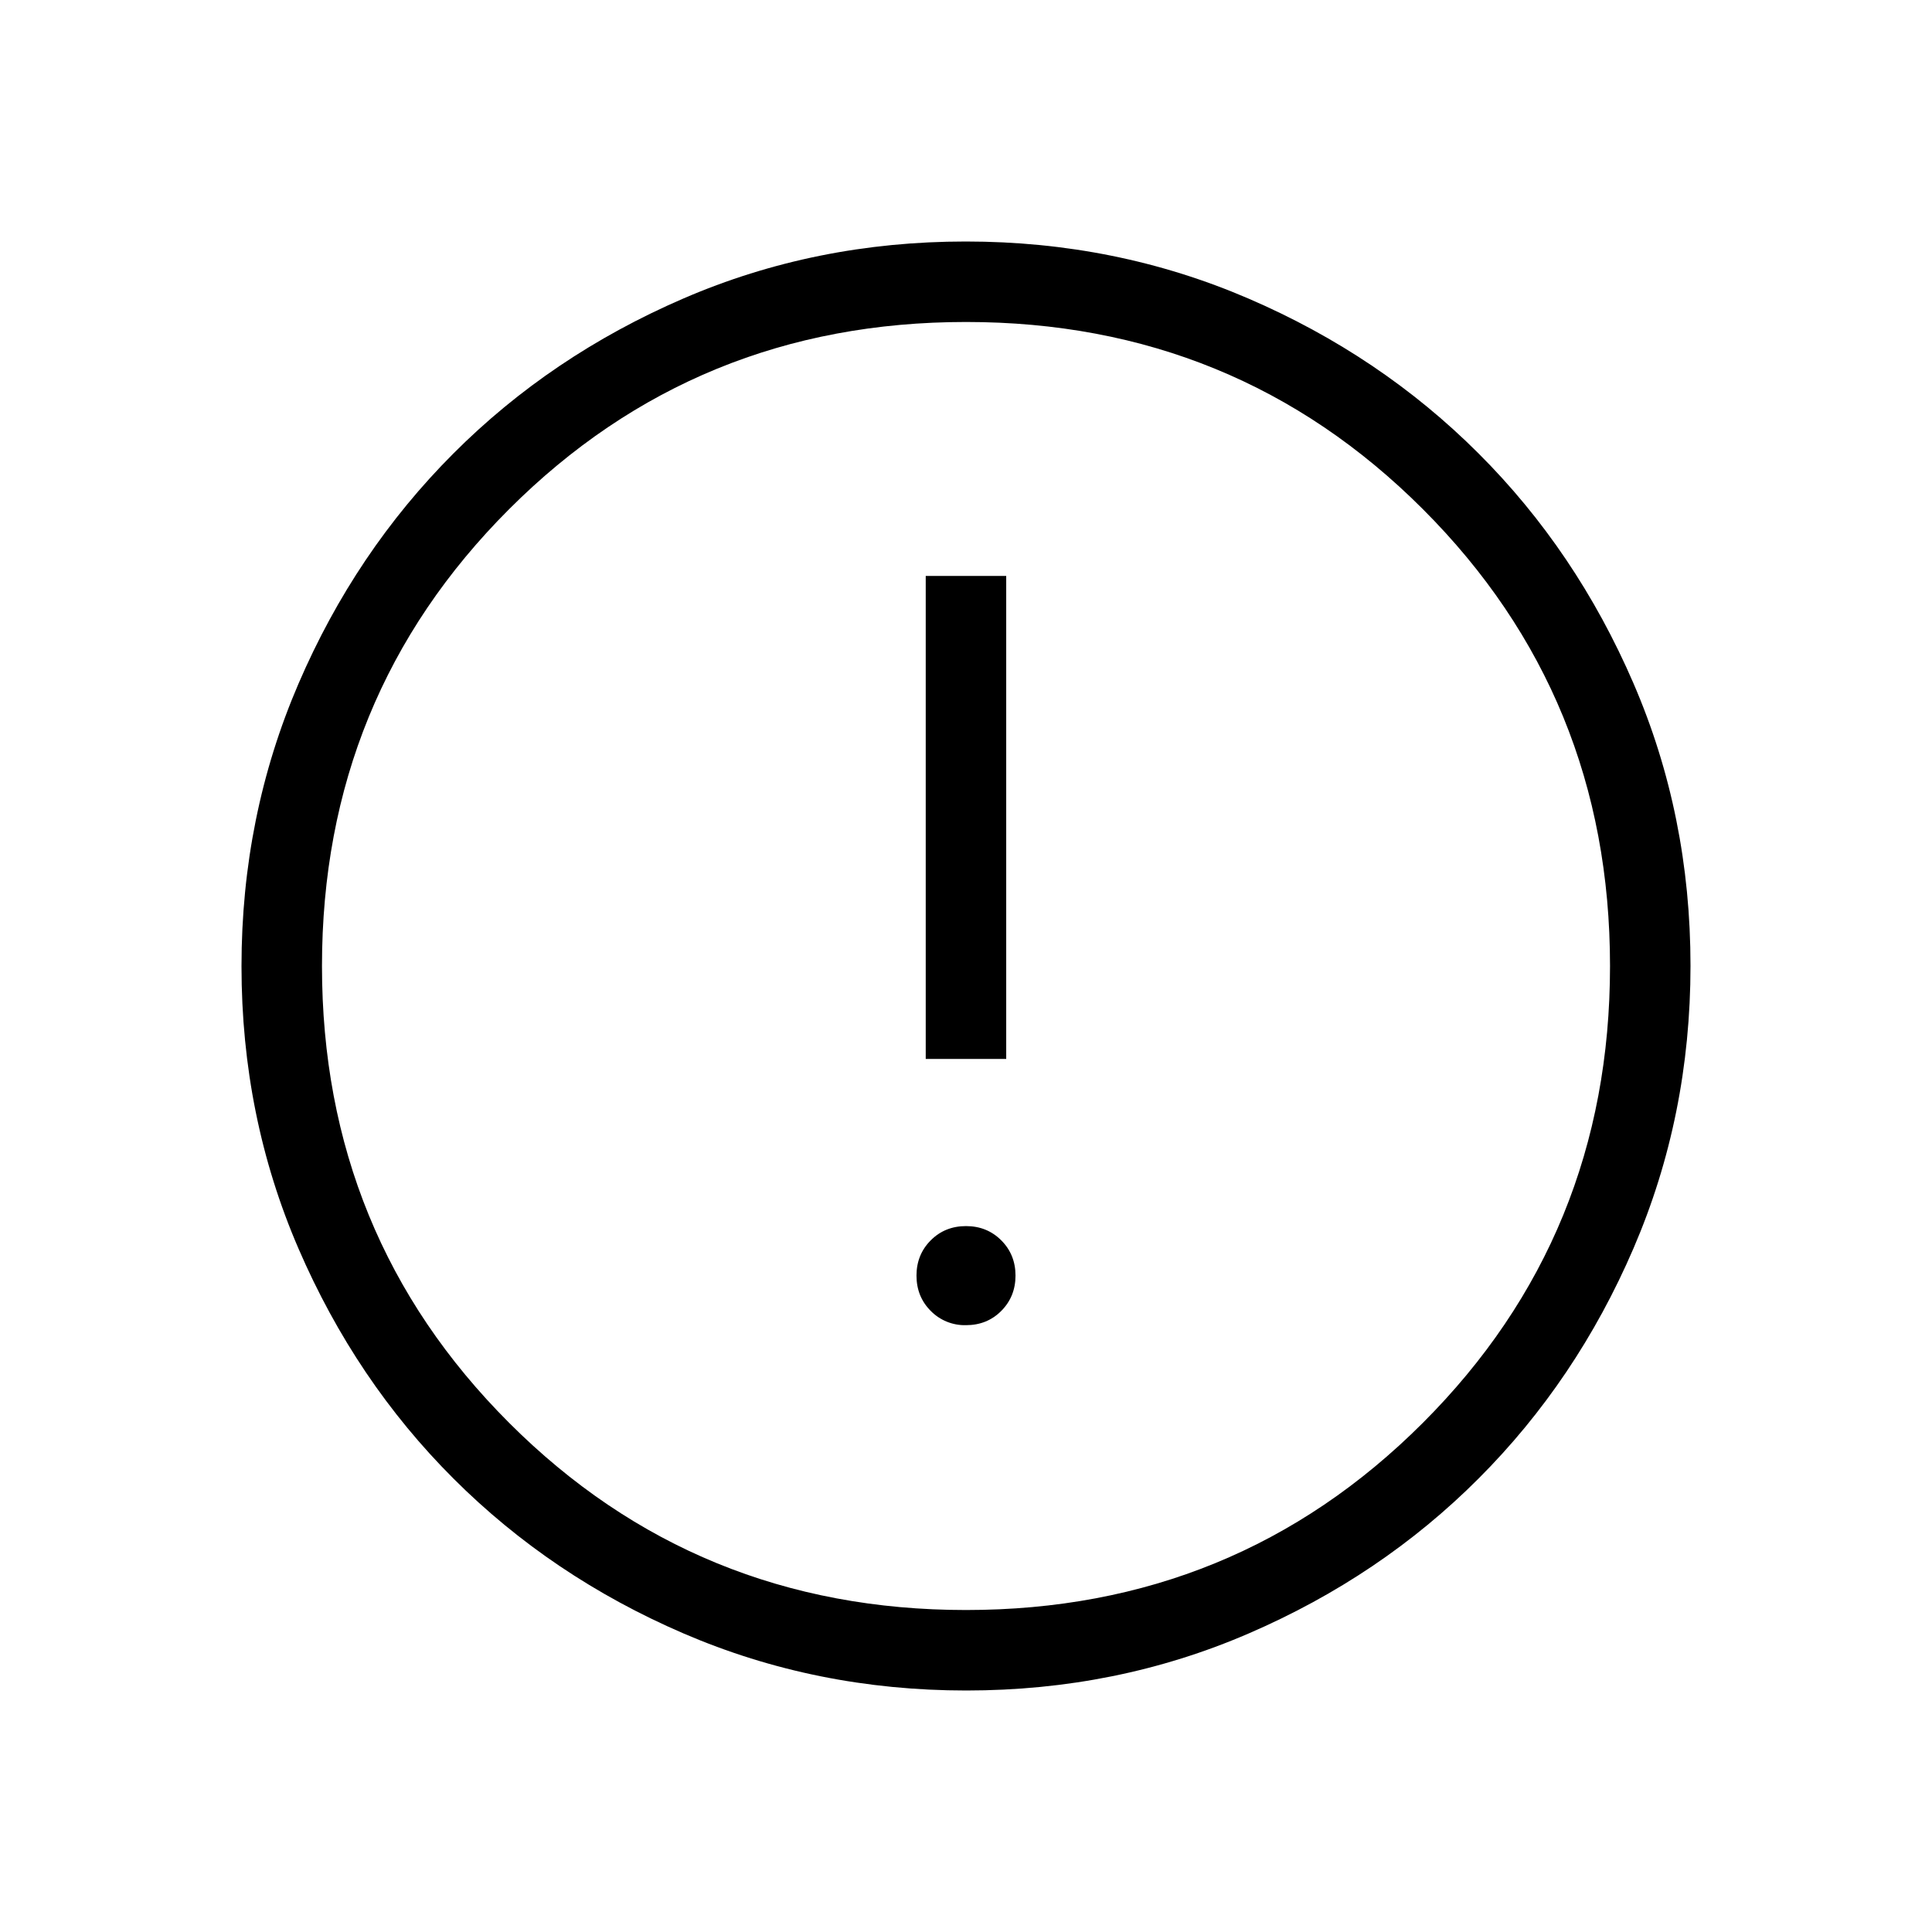
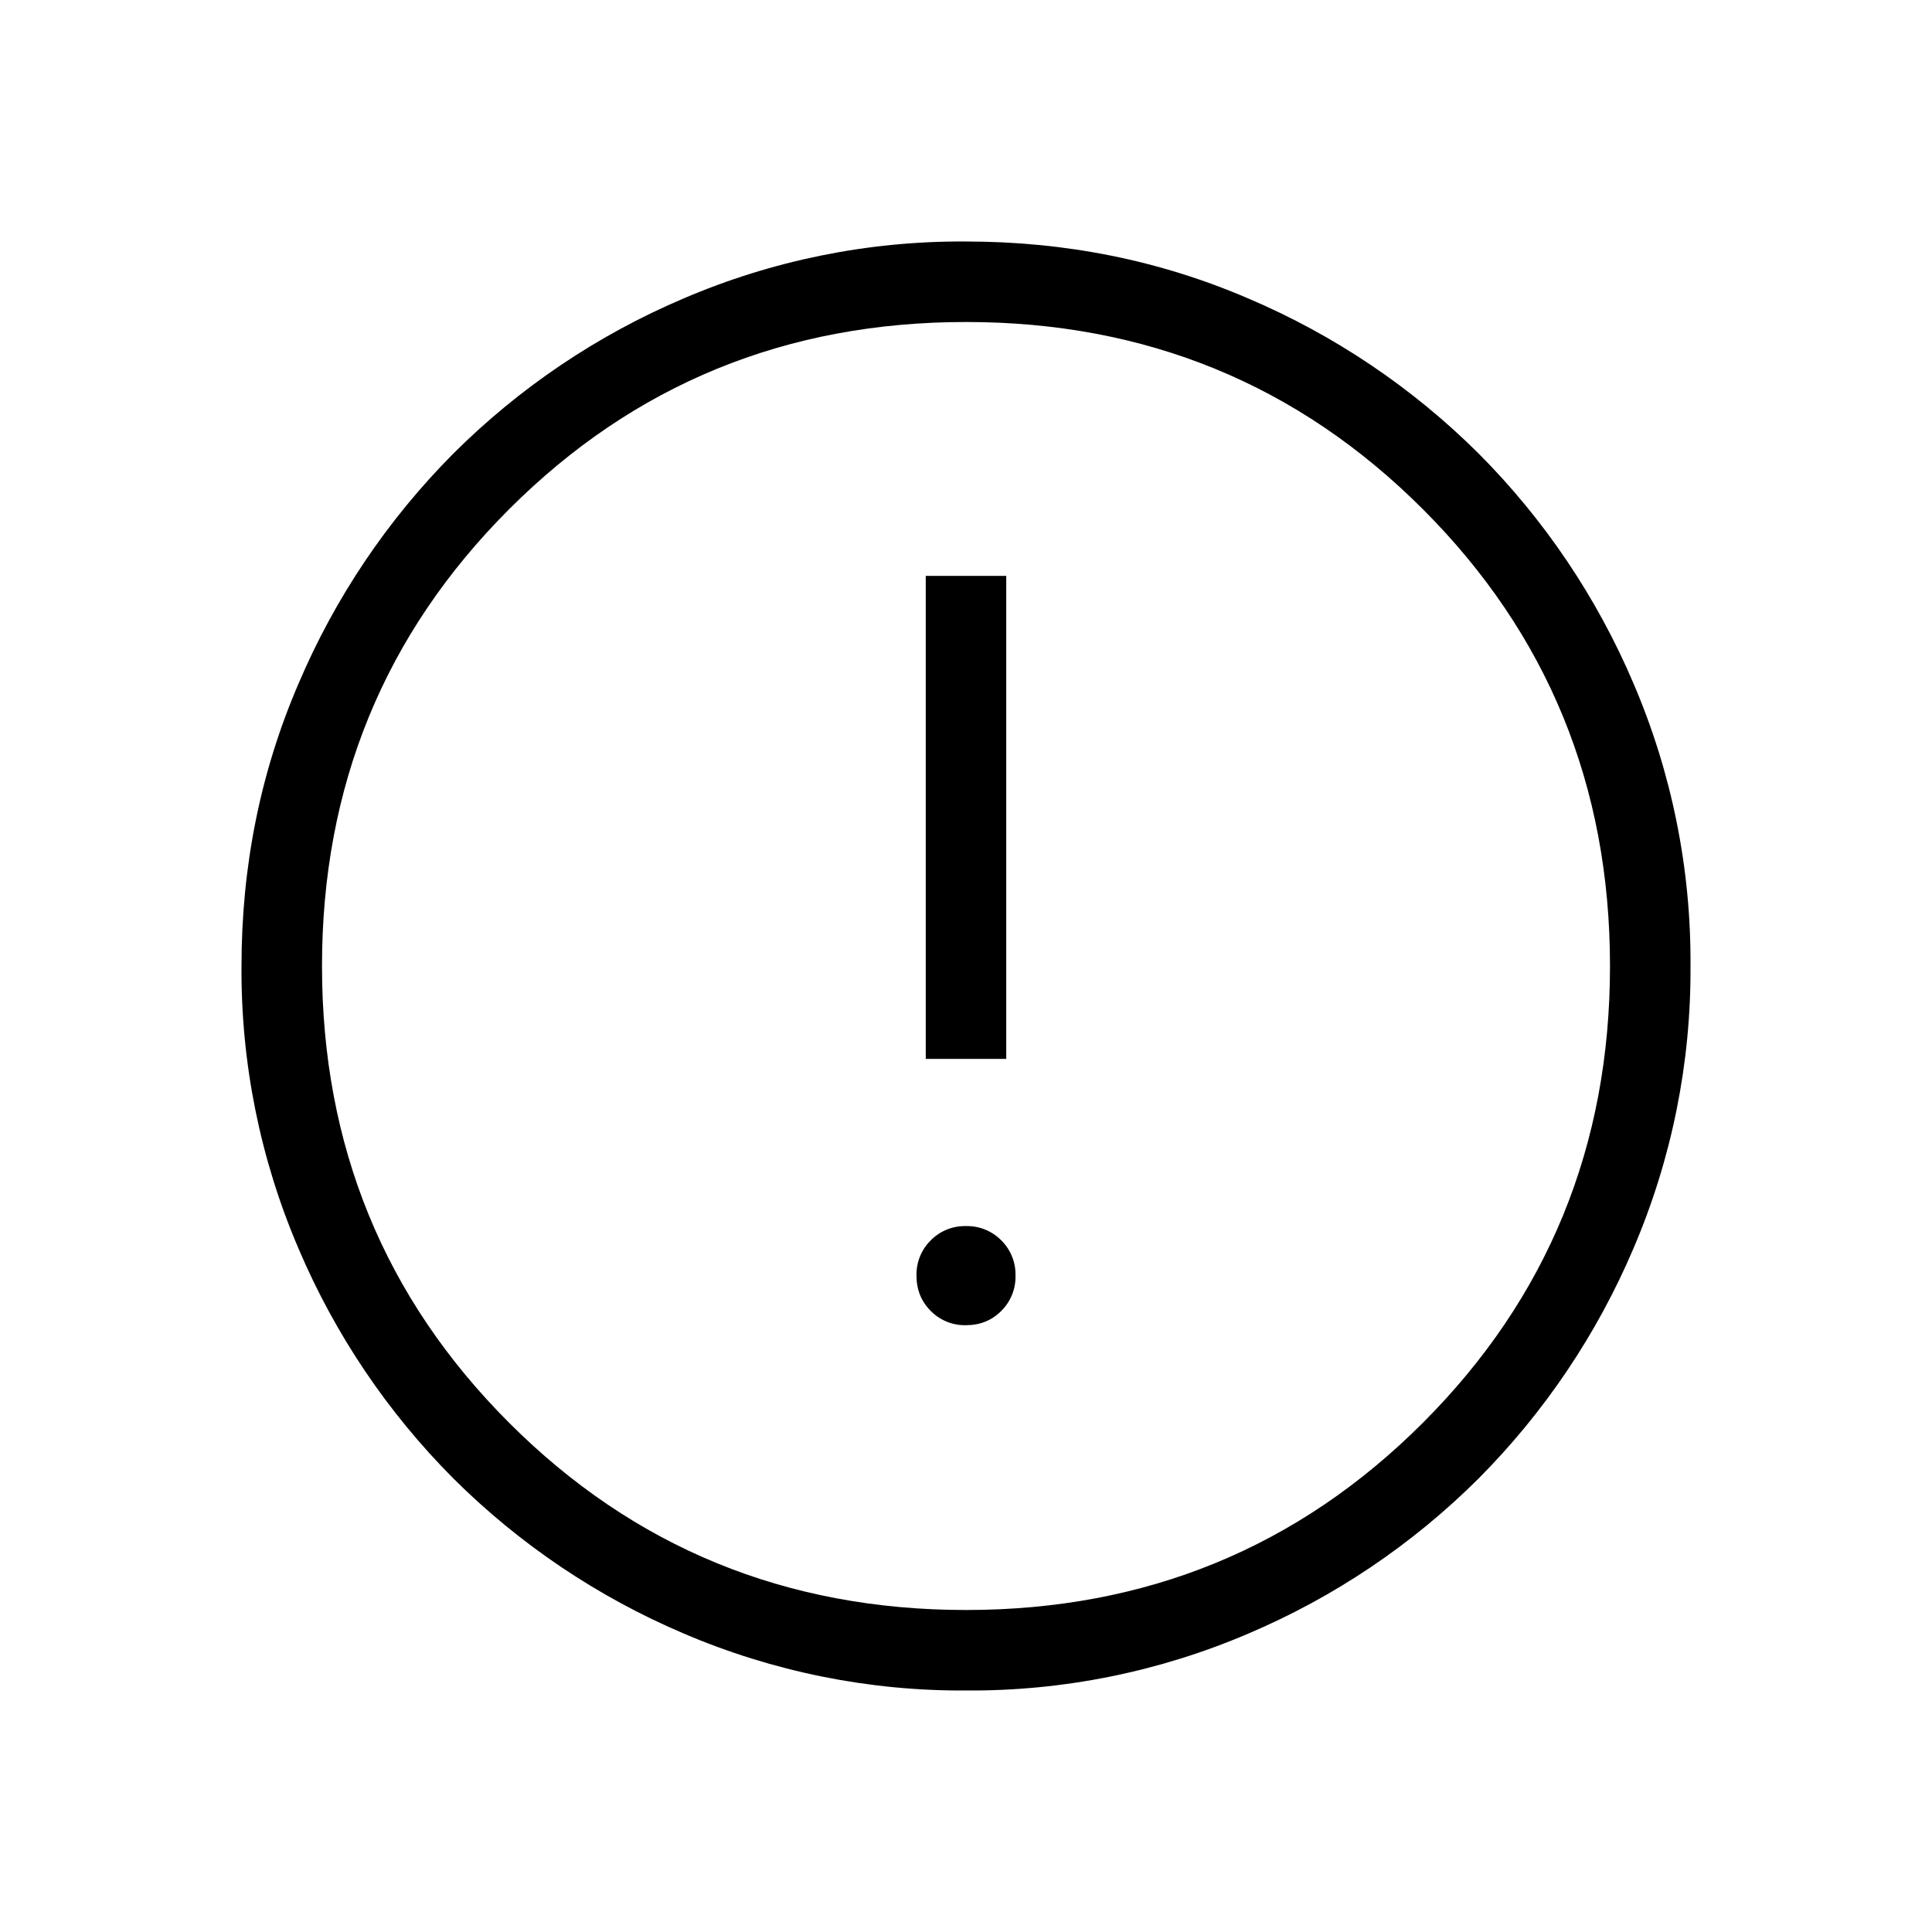
- <svg xmlns="http://www.w3.org/2000/svg" width="32" height="32" fill="currentColor">
-   <path d="M16 21.949c.233 0 .428-.079.584-.236s.236-.352.236-.585c0-.232-.079-.427-.236-.584s-.351-.236-.584-.236-.428.079-.584.236c-.157.157-.236.352-.236.584s.079.428.236.585a.79.79 0 0 0 .584.236zm-.667-4.41h1.333v-8h-1.333v8zM16.004 28c-1.659 0-3.219-.315-4.68-.944s-2.731-1.485-3.812-2.565c-1.081-1.079-1.936-2.348-2.567-3.808S4 17.664 4 16.004c0-1.659.315-3.219.944-4.68s1.485-2.731 2.565-3.812c1.079-1.081 2.348-1.936 3.808-2.567S14.336 4 15.996 4c1.659 0 3.219.315 4.68.944s2.731 1.485 3.812 2.565c1.081 1.079 1.936 2.348 2.567 3.808S28 14.336 28 15.996c0 1.659-.315 3.219-.944 4.68s-1.485 2.731-2.565 3.812c-1.079 1.081-2.348 1.936-3.808 2.567S17.664 28 16.004 28zM16 26.667c2.978 0 5.5-1.033 7.567-3.1s3.1-4.589 3.1-7.567c0-2.978-1.033-5.5-3.1-7.567s-4.589-3.1-7.567-3.1c-2.978 0-5.5 1.033-7.567 3.1s-3.1 4.589-3.1 7.567c0 2.978 1.033 5.5 3.1 7.567s4.589 3.1 7.567 3.1z" />
+ <svg xmlns="http://www.w3.org/2000/svg" viewBox="0 0 24 24">
+   <path d="M12 16.462c.175 0 .32-.059.438-.177a.596.596 0 0 0 .177-.439.595.595 0 0 0-.177-.438.593.593 0 0 0-.438-.177.593.593 0 0 0-.438.177.595.595 0 0 0-.177.438c0 .175.059.321.177.439a.593.593 0 0 0 .438.177Zm-.5-3.308h1v-6h-1v6ZM12.003 21a8.779 8.779 0 0 1-3.51-.708 9.103 9.103 0 0 1-2.859-1.924 9.072 9.072 0 0 1-1.925-2.856A8.756 8.756 0 0 1 3 12.003c0-1.244.236-2.414.708-3.51a9.103 9.103 0 0 1 1.924-2.859 9.073 9.073 0 0 1 2.856-1.925A8.756 8.756 0 0 1 11.997 3c1.244 0 2.414.236 3.51.708a9.104 9.104 0 0 1 2.859 1.924 9.073 9.073 0 0 1 1.925 2.856A8.756 8.756 0 0 1 21 11.997a8.779 8.779 0 0 1-.708 3.51 9.104 9.104 0 0 1-1.924 2.859 9.072 9.072 0 0 1-2.856 1.925 8.756 8.756 0 0 1-3.509.709ZM12 20c2.233 0 4.125-.775 5.675-2.325C19.225 16.125 20 14.233 20 12c0-2.233-.775-4.125-2.325-5.675C16.125 4.775 14.233 4 12 4c-2.233 0-4.125.775-5.675 2.325C4.775 7.875 4 9.767 4 12c0 2.233.775 4.125 2.325 5.675C7.875 19.225 9.767 20 12 20Z" />
</svg>
